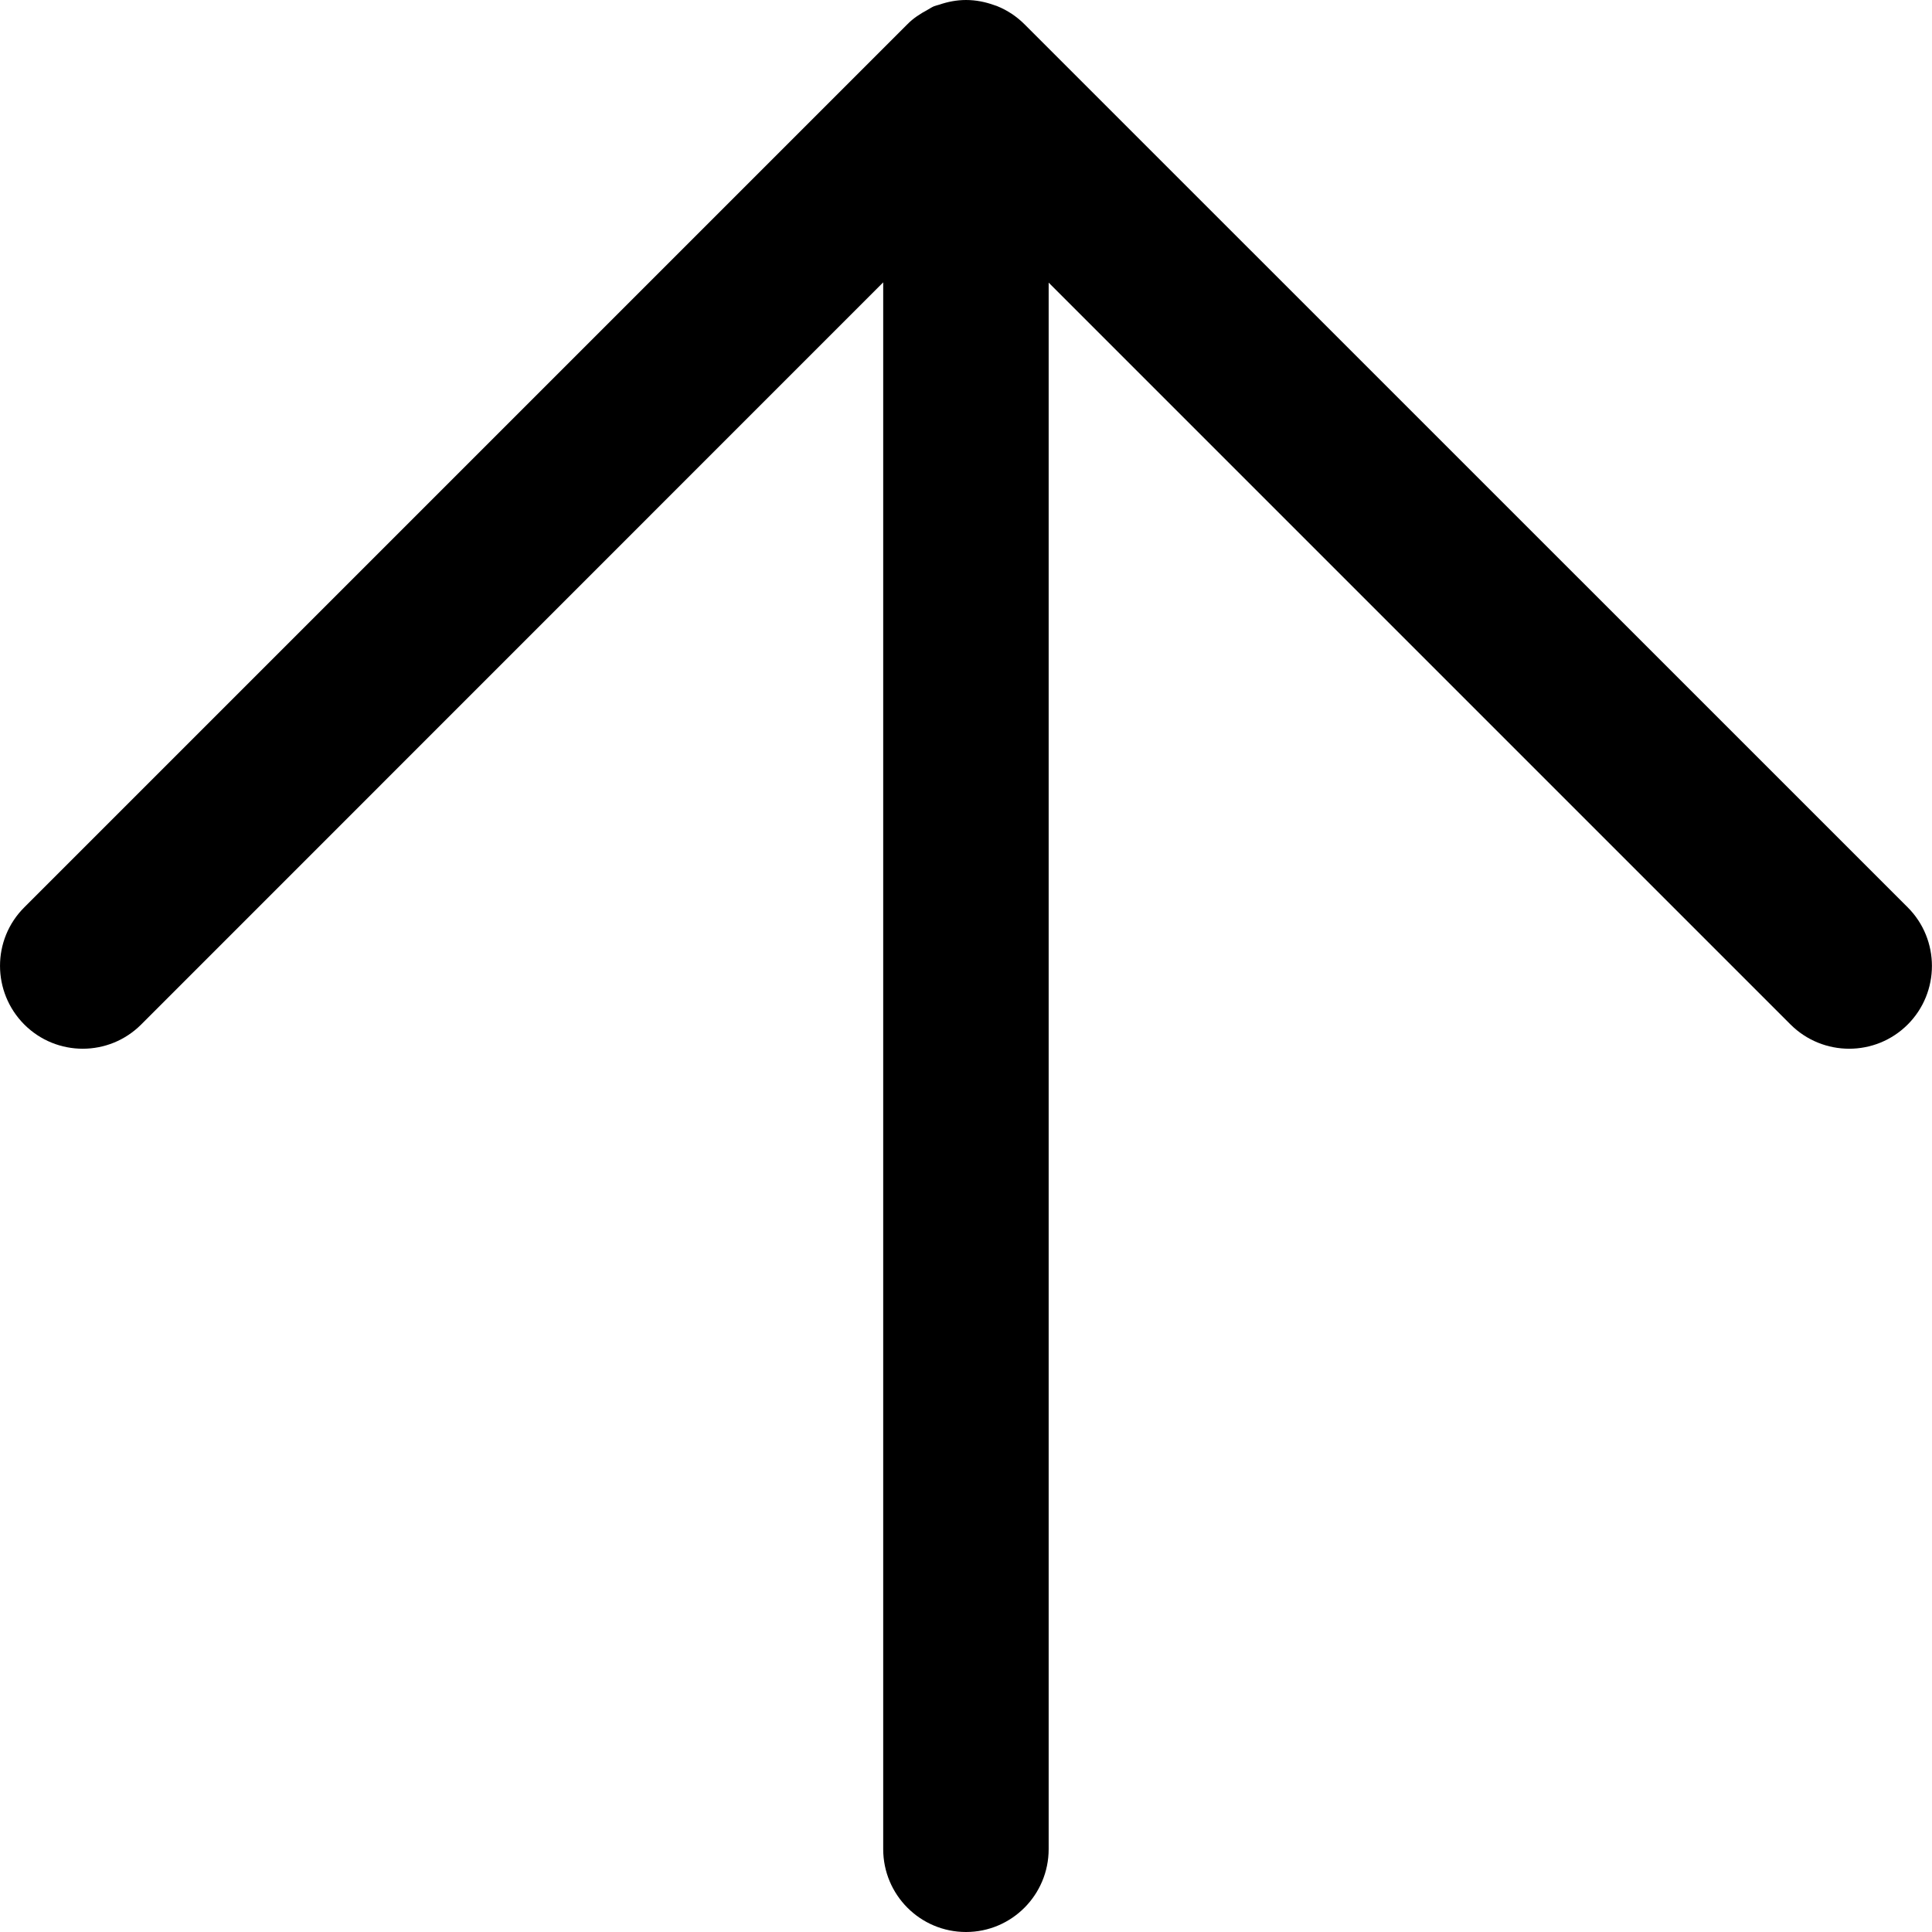
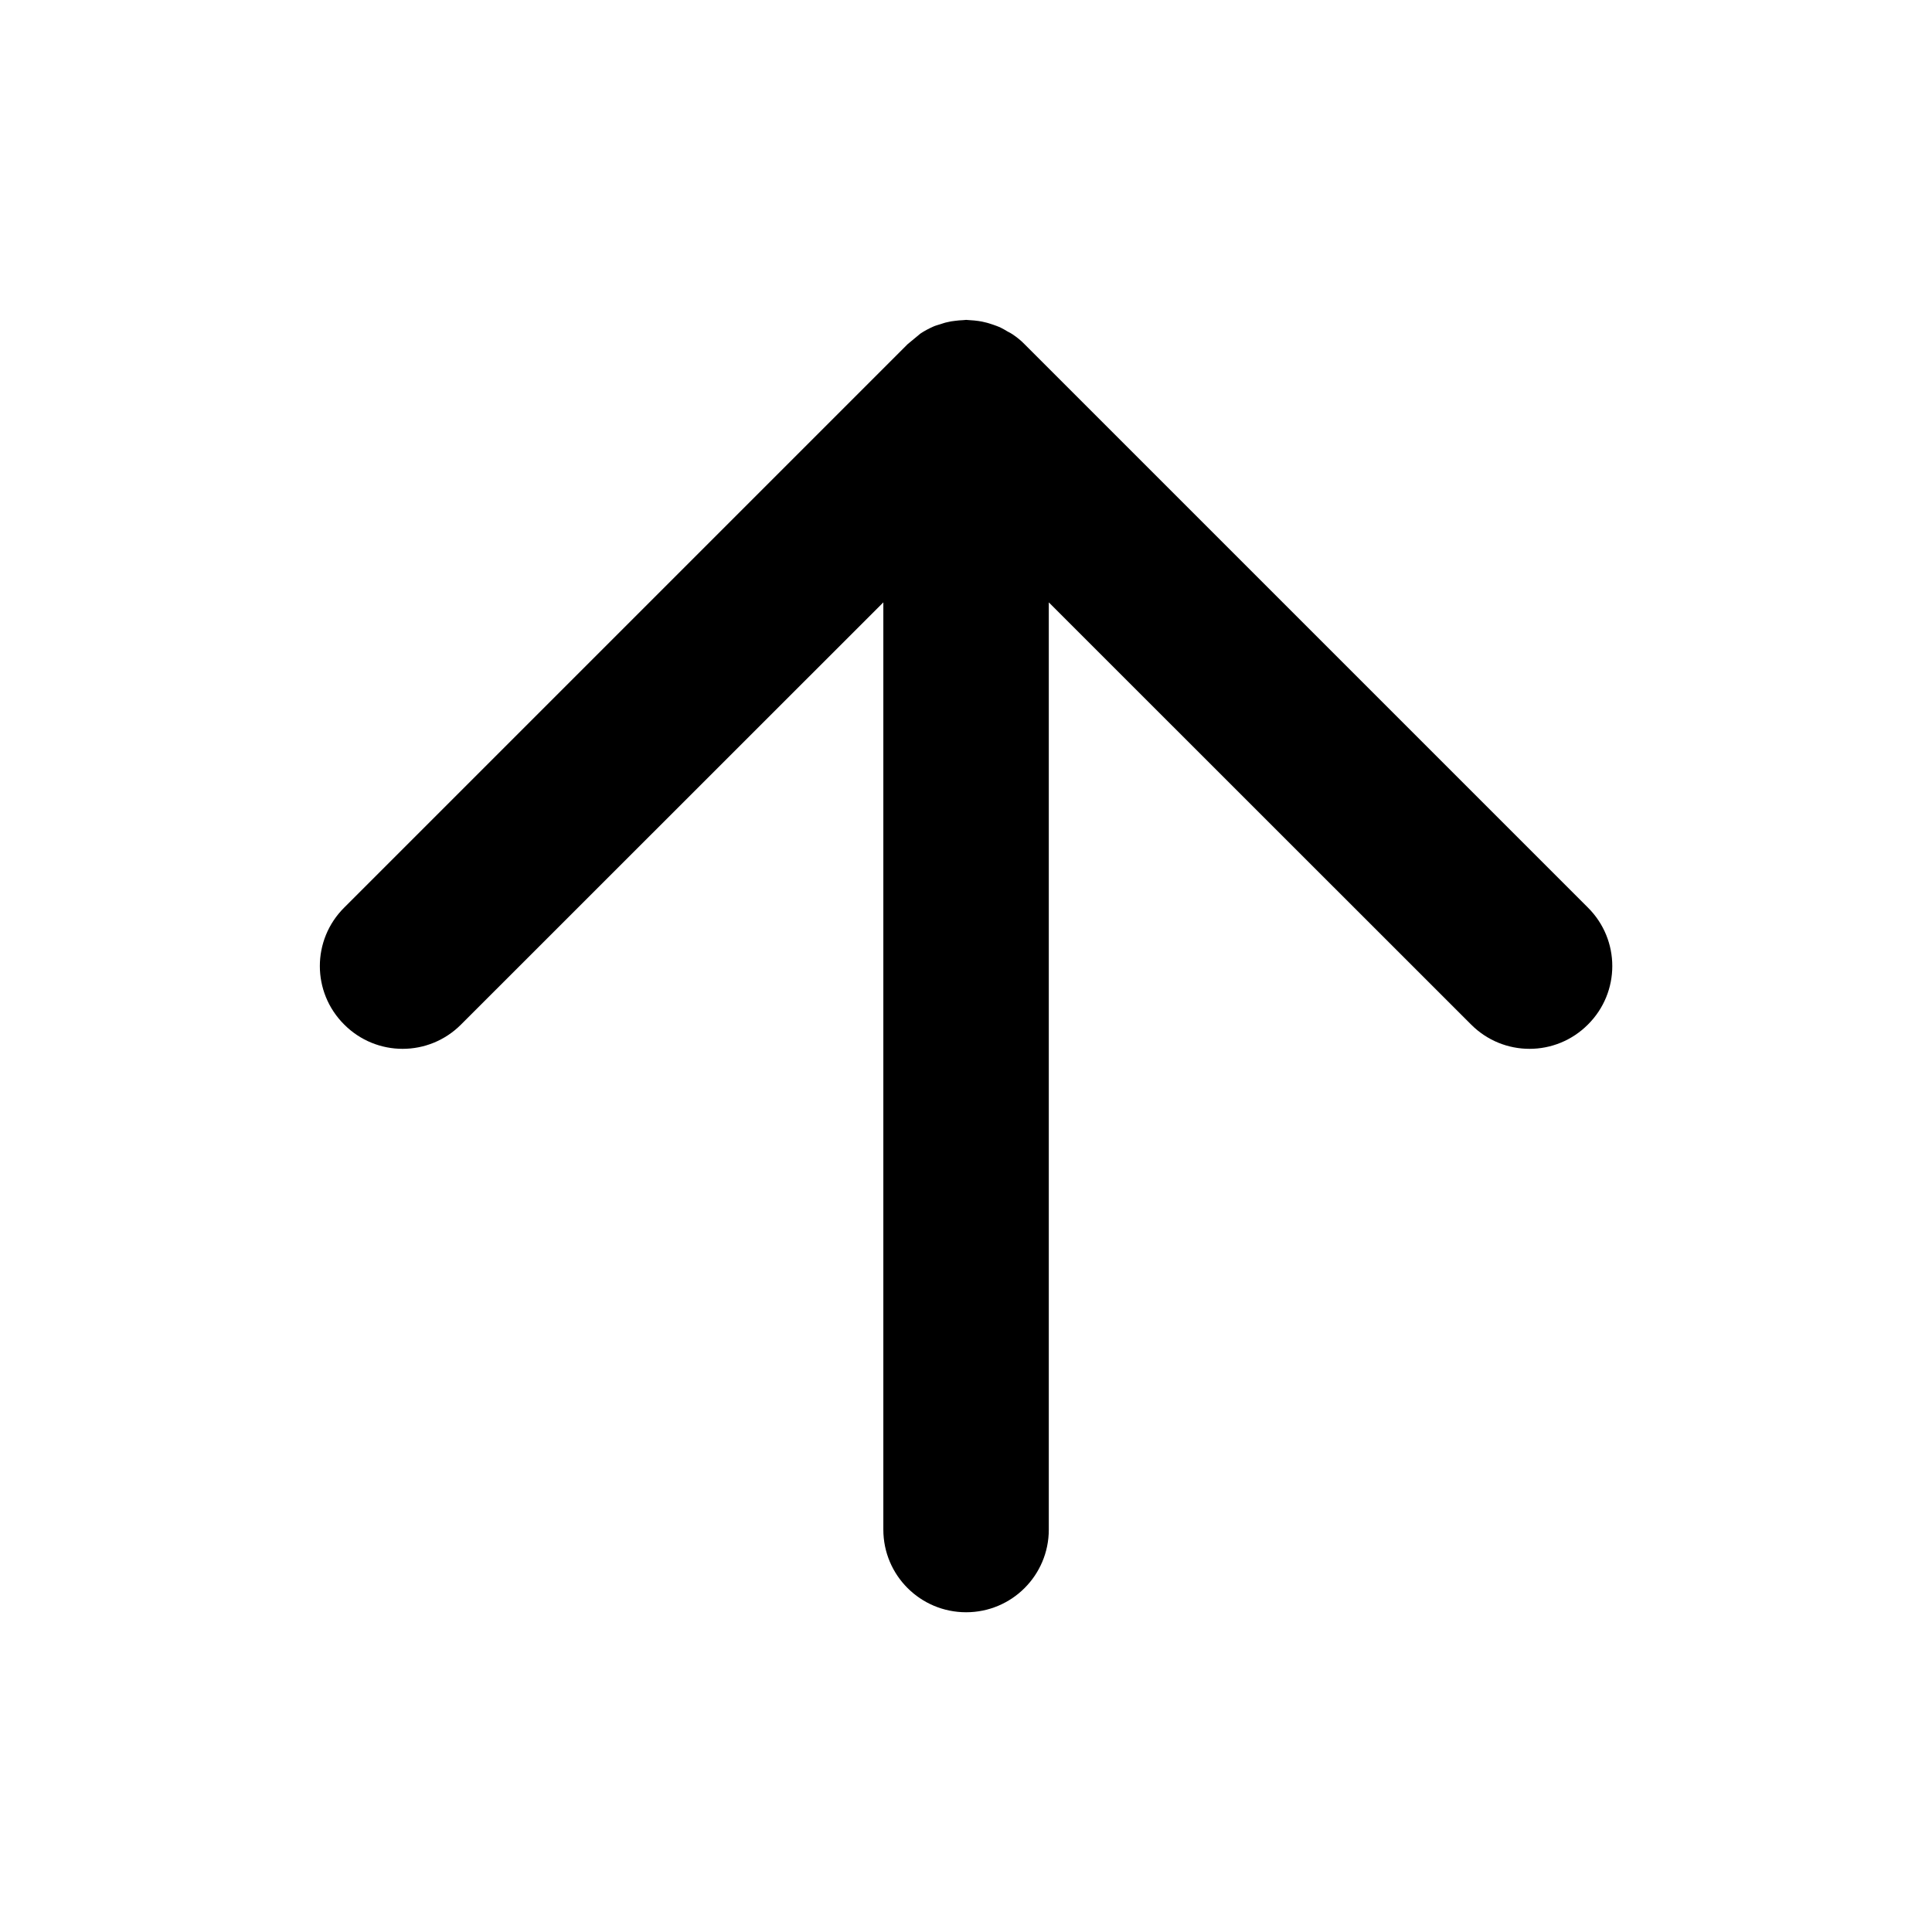
<svg width="14" height="14" fill="currentColor">
-   <path d="m7 0c.072 0 .14.014.204.037.008.003.016.005.023.008.074.03.141.075.197.131l6.4 6.399c.234.234.234.615 0 .849-.234.234-.614.234-.849 0l-5.376-5.376v11.351c0 .332-.268.601-.599.601-.332 0-.6-.269-.6-.601v-11.353l-5.377 5.378c-.234.234-.613.234-.847 0-.234-.235-.235-.615 0-.849l6.399-6.399c.043-.044.093-.076.145-.104.016-.009.032-.02.049-.027.012-.005.025-.007.037-.011.061-.021.126-.034.194-.034z" />
+   <path d="m7.027 2.32c.021.001.042.003.063.006.017.002.034.006.05.01.019.004.038.011.057.017.016.006.032.011.048.018.019.009.038.02.056.031.013.007.026.013.037.021.031.021.06.044.086.071l4.083 4.083c.235.234.235.613 0 .847-.234.235-.613.235-.847 0l-3.06-3.059v6.719c0 .331-.268.599-.599.599-.332 0-.6-.268-.6-.599v-6.719l-3.06 3.059c-.234.235-.613.235-.847 0-.235-.234-.235-.613 0-.847l4.083-4.083.093-.077c.03-.02.061-.036.092-.05.017-.008.035-.012.053-.018.016-.005.032-.011.048-.014.019-.005.038-.008.057-.01.02-.003.039-.004.058-.005.008 0 .015-.002.023-.002.008 0 .017.002.026.002z" />
</svg>
